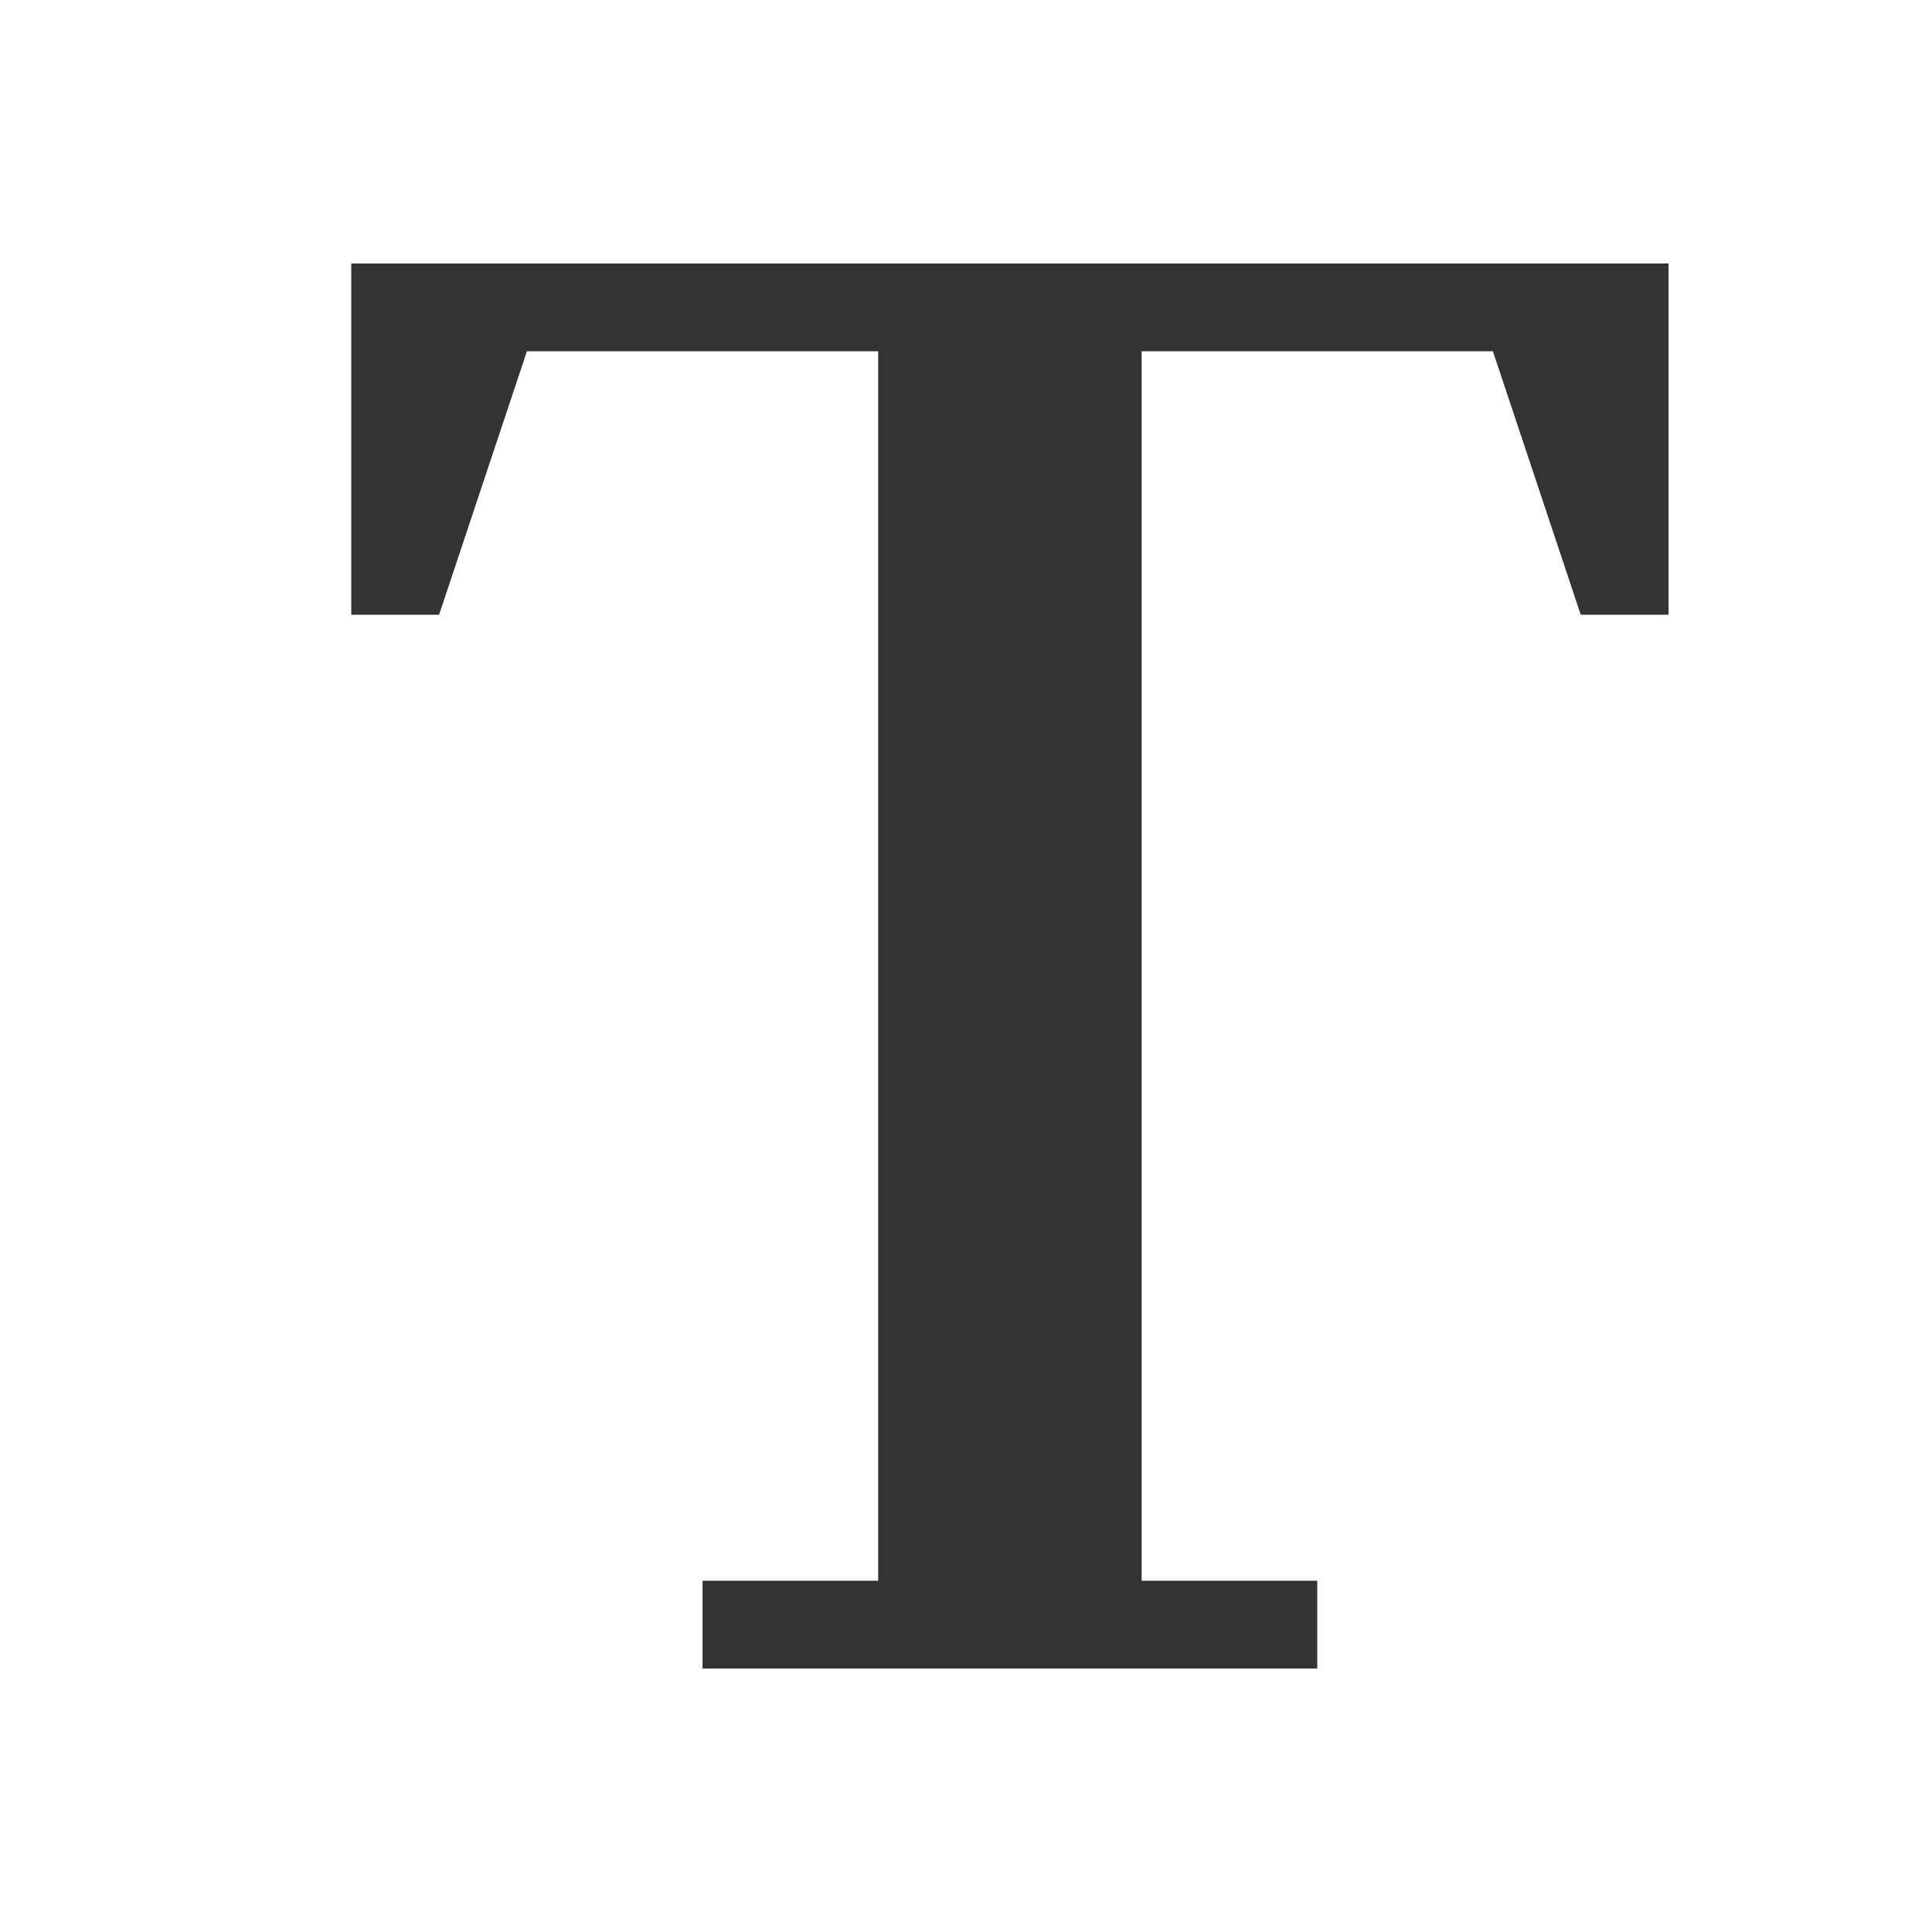
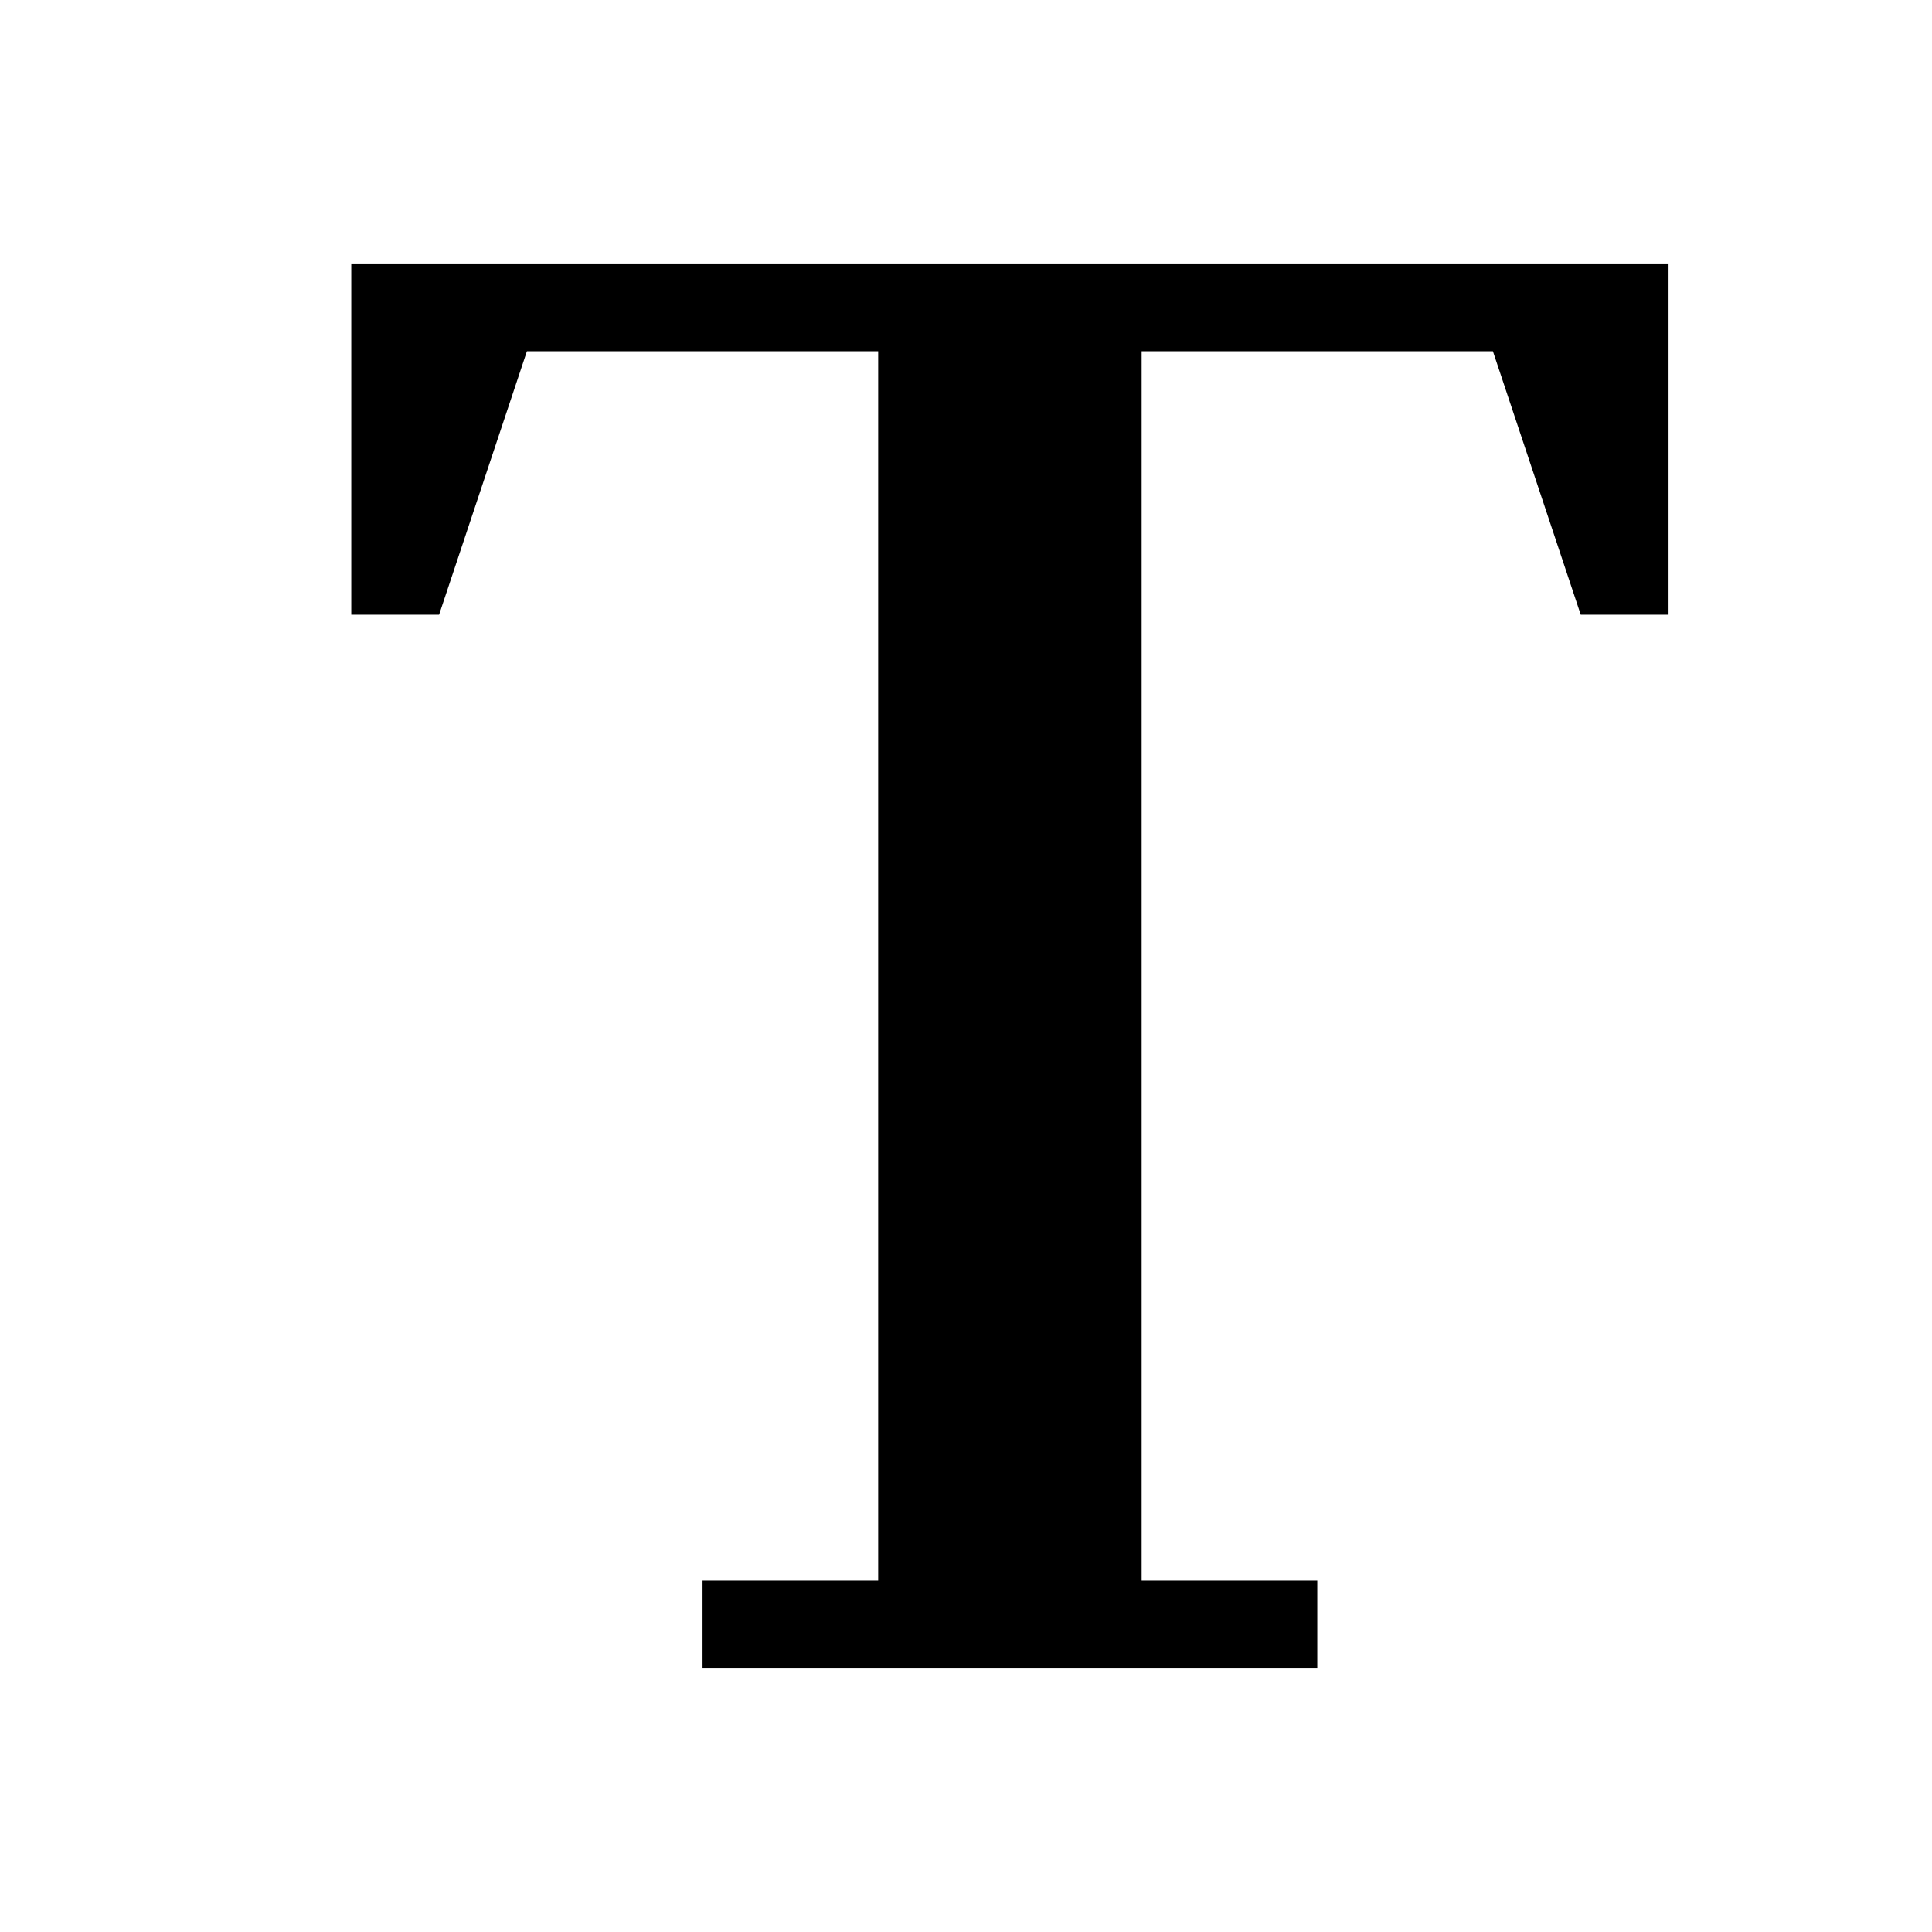
<svg xmlns="http://www.w3.org/2000/svg" version="1.1" height="22" width="22">
-   <path style="fill:#333333;fill-opacity:1" d="M 8,19 8,18 10,18 10,4 6,4 5,7 4,7 4,3 19,3 19,7 18,7 17,4 13,4 13,18 15,18 15,19 9,19 z" />
+   <path style="fill:#000000;fill-opacity:1" d="M 8,19 8,18 10,18 10,4 6,4 5,7 4,7 4,3 19,3 19,7 18,7 17,4 13,4 13,18 15,18 15,19 9,19 z" />
</svg>
